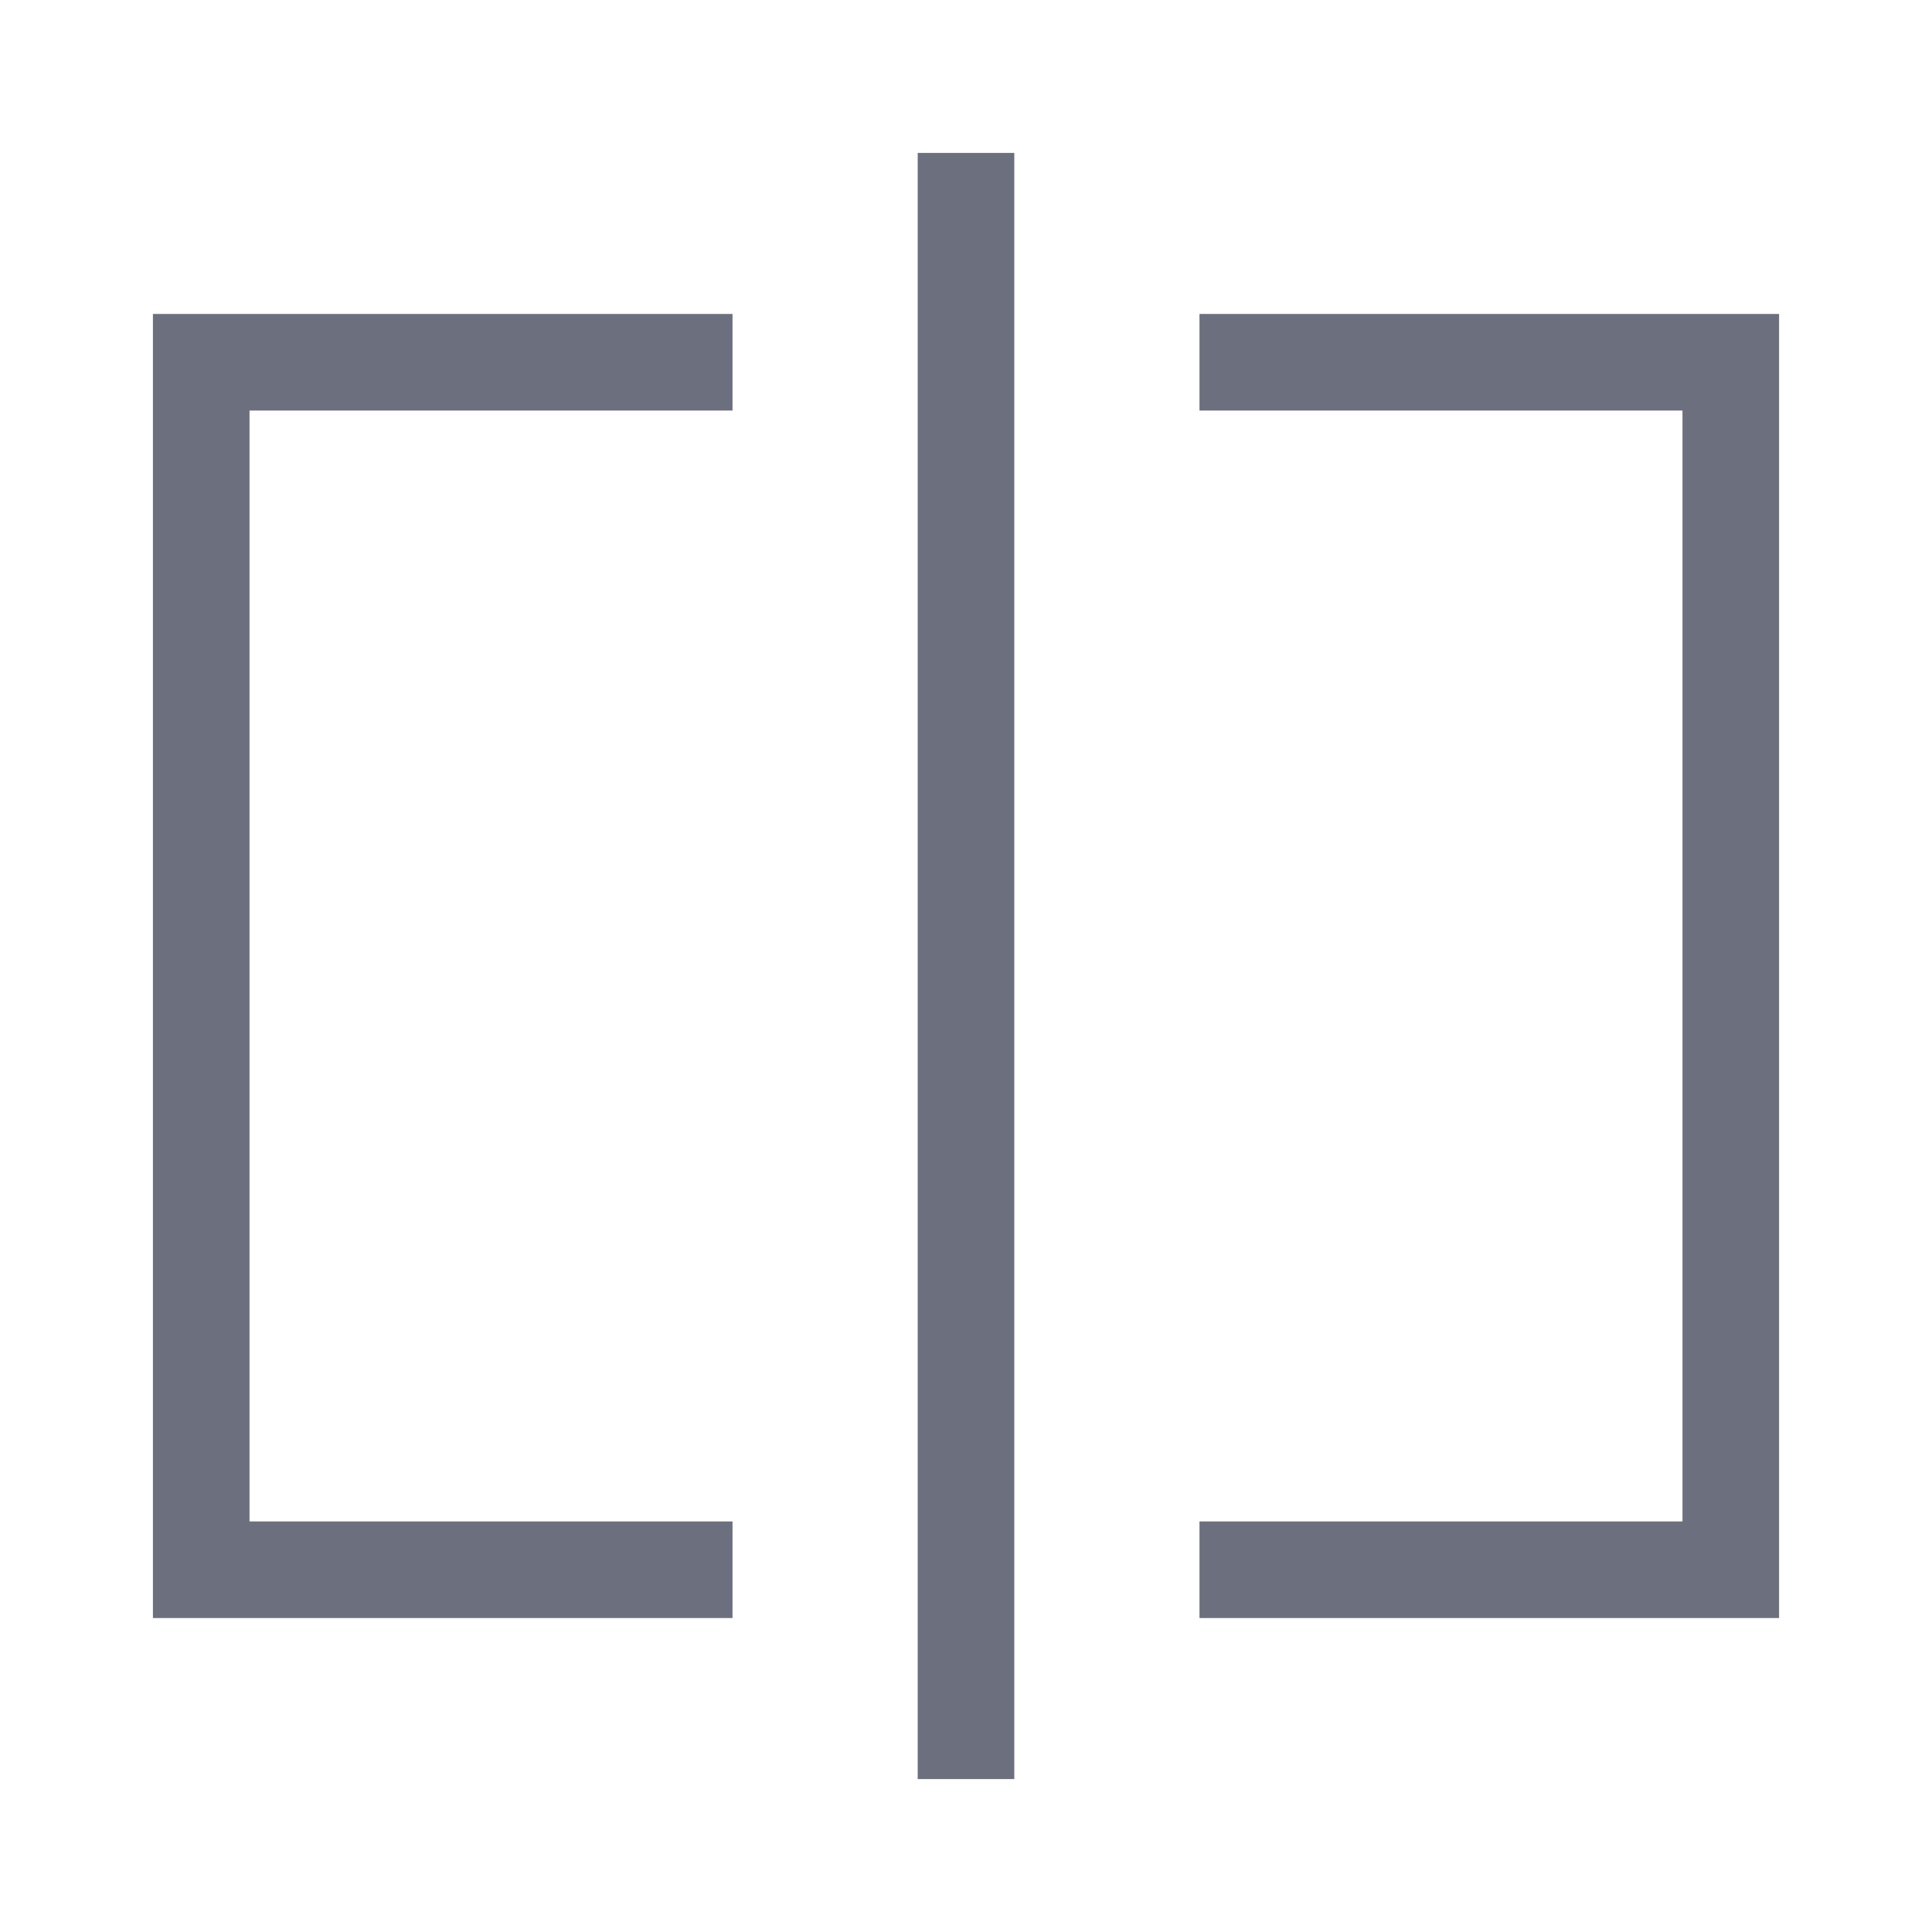
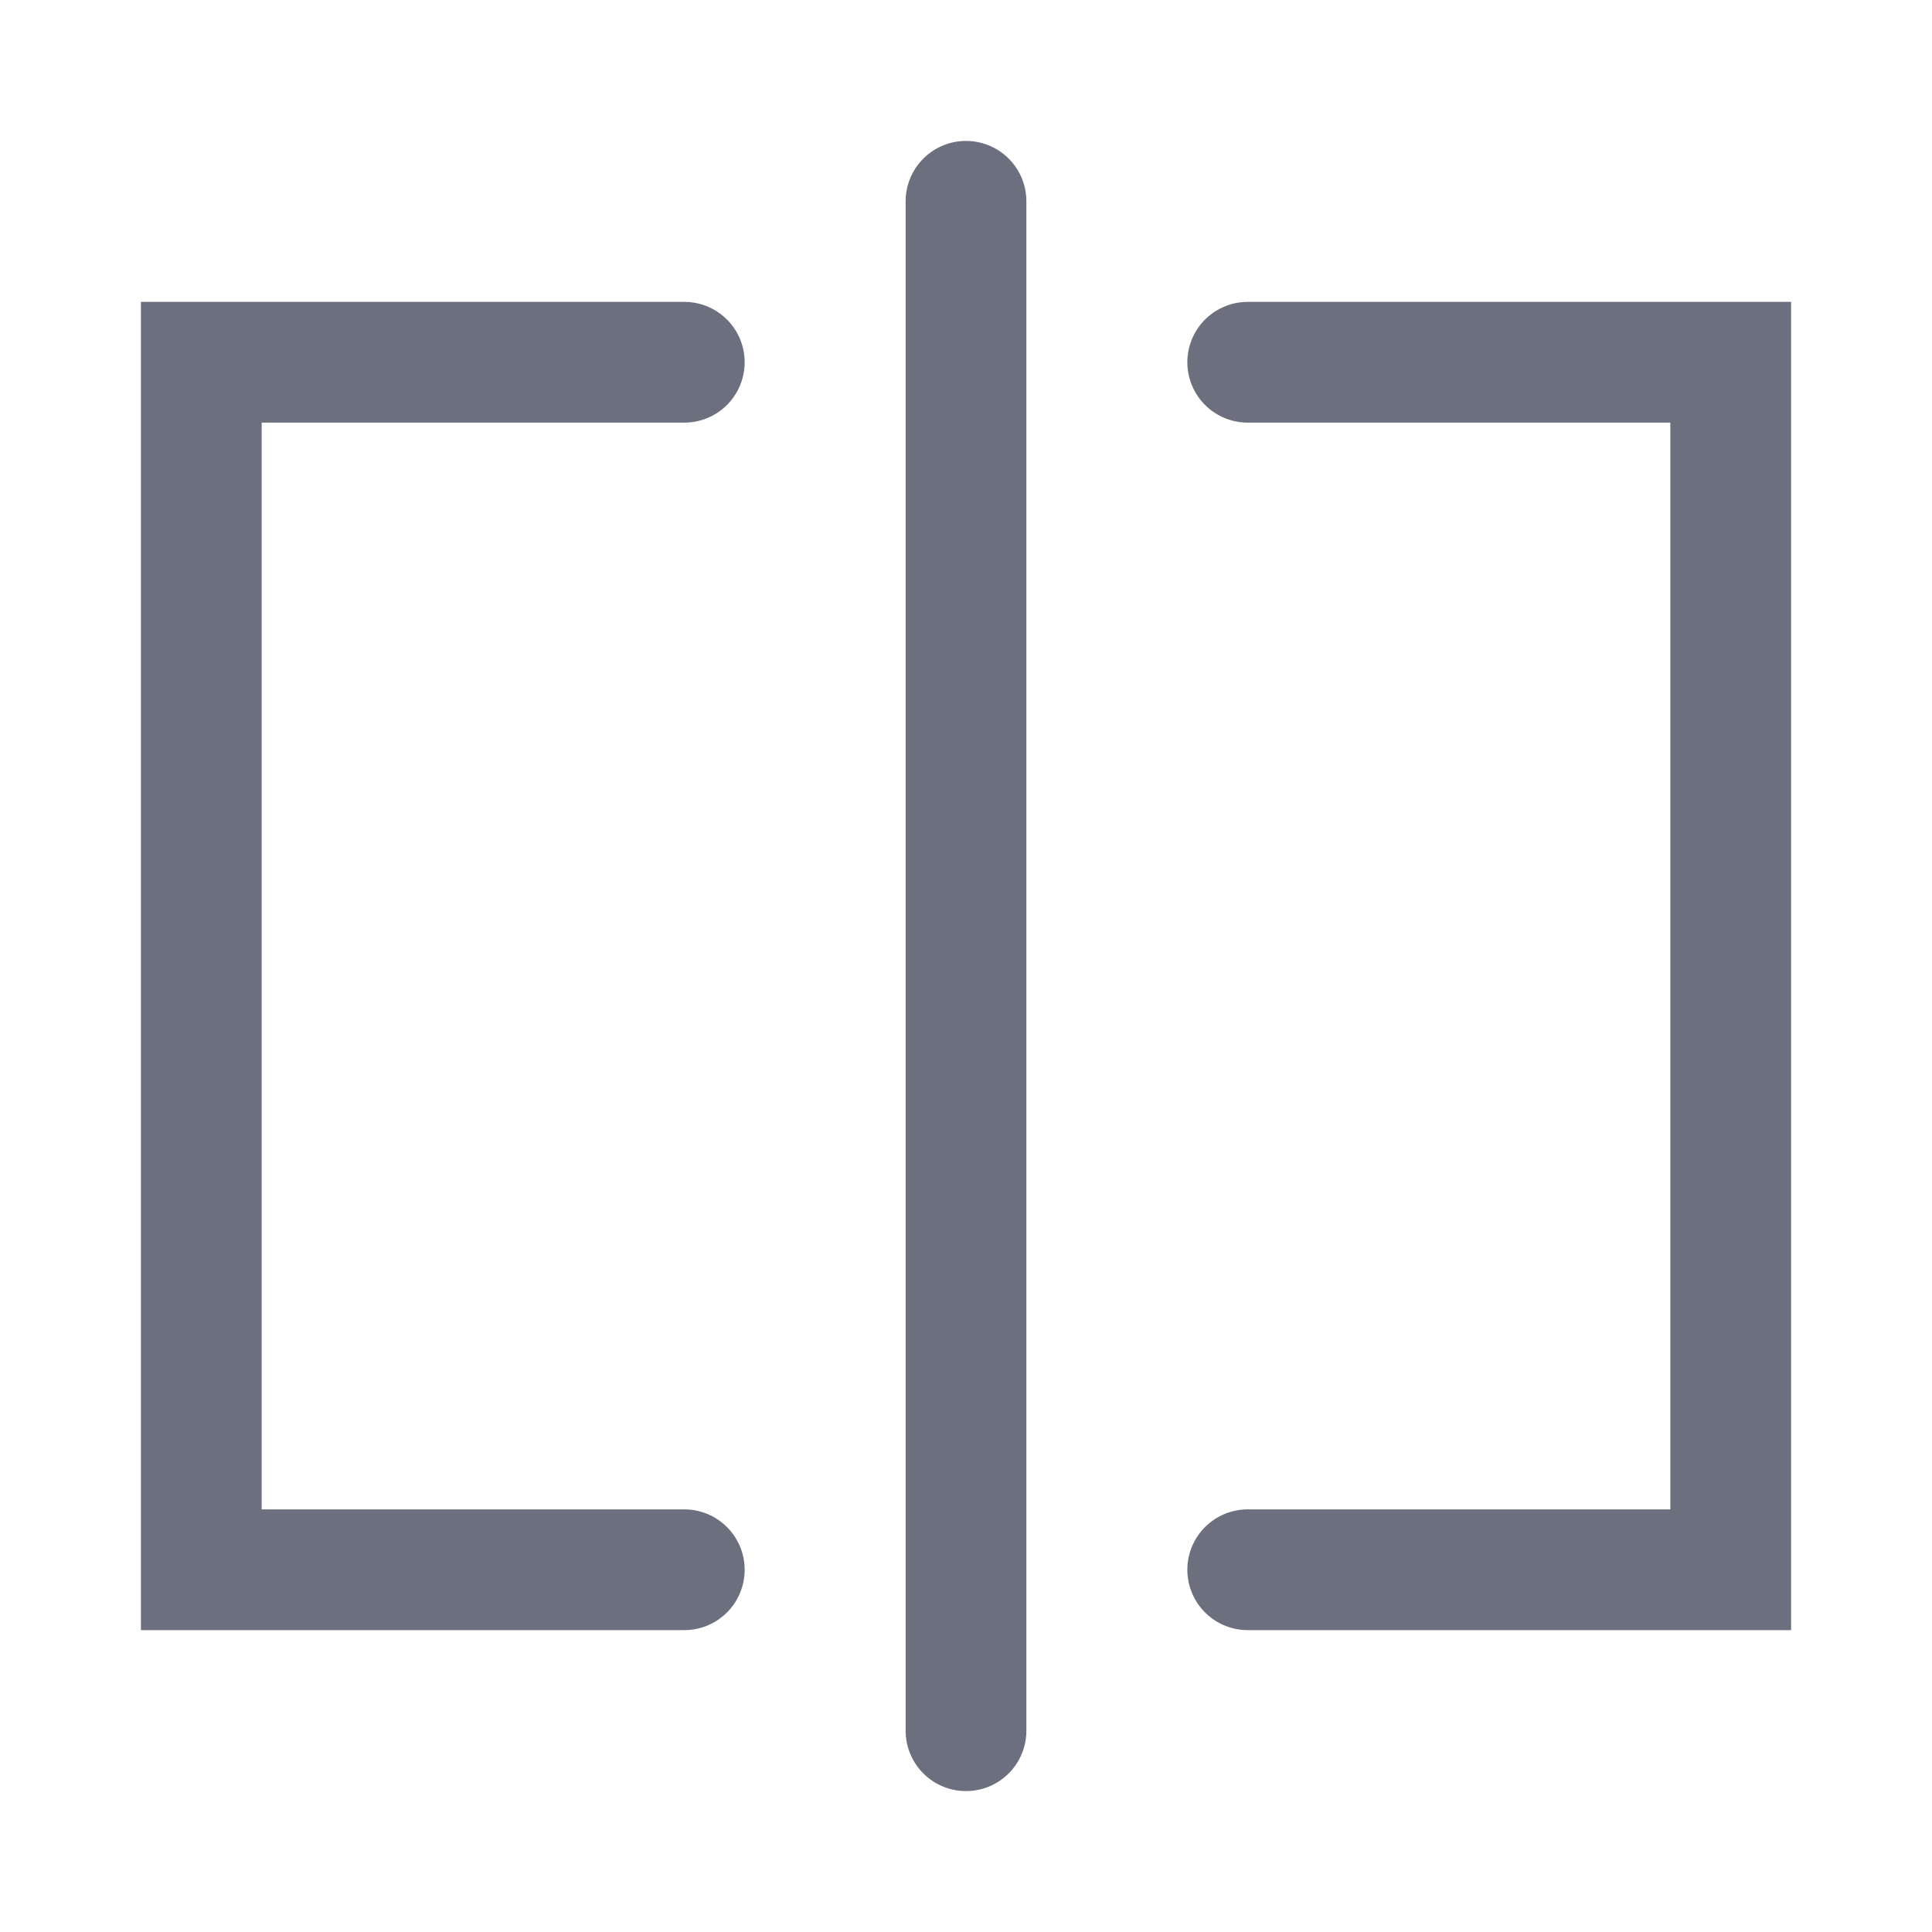
- <svg xmlns="http://www.w3.org/2000/svg" width="16" height="16" viewBox="0 0 20 20" fill="none">
-   <path d="M10 2.083V17.917M7.083 3.75H2.083V16.25H7.083M12.917 16.25H17.917V3.75H12.917" stroke="#6C707E" stroke-linecap="square" />
+ <svg xmlns="http://www.w3.org/2000/svg" width="16" height="16" viewBox="0 0 16 16" fill="none">
+   <path d="M8 1.667V14.333M5.667 3H1.667V13H5.667M10.333 13H14.333V3H10.333" stroke="#6C707E" stroke-linecap="round" />
</svg>
